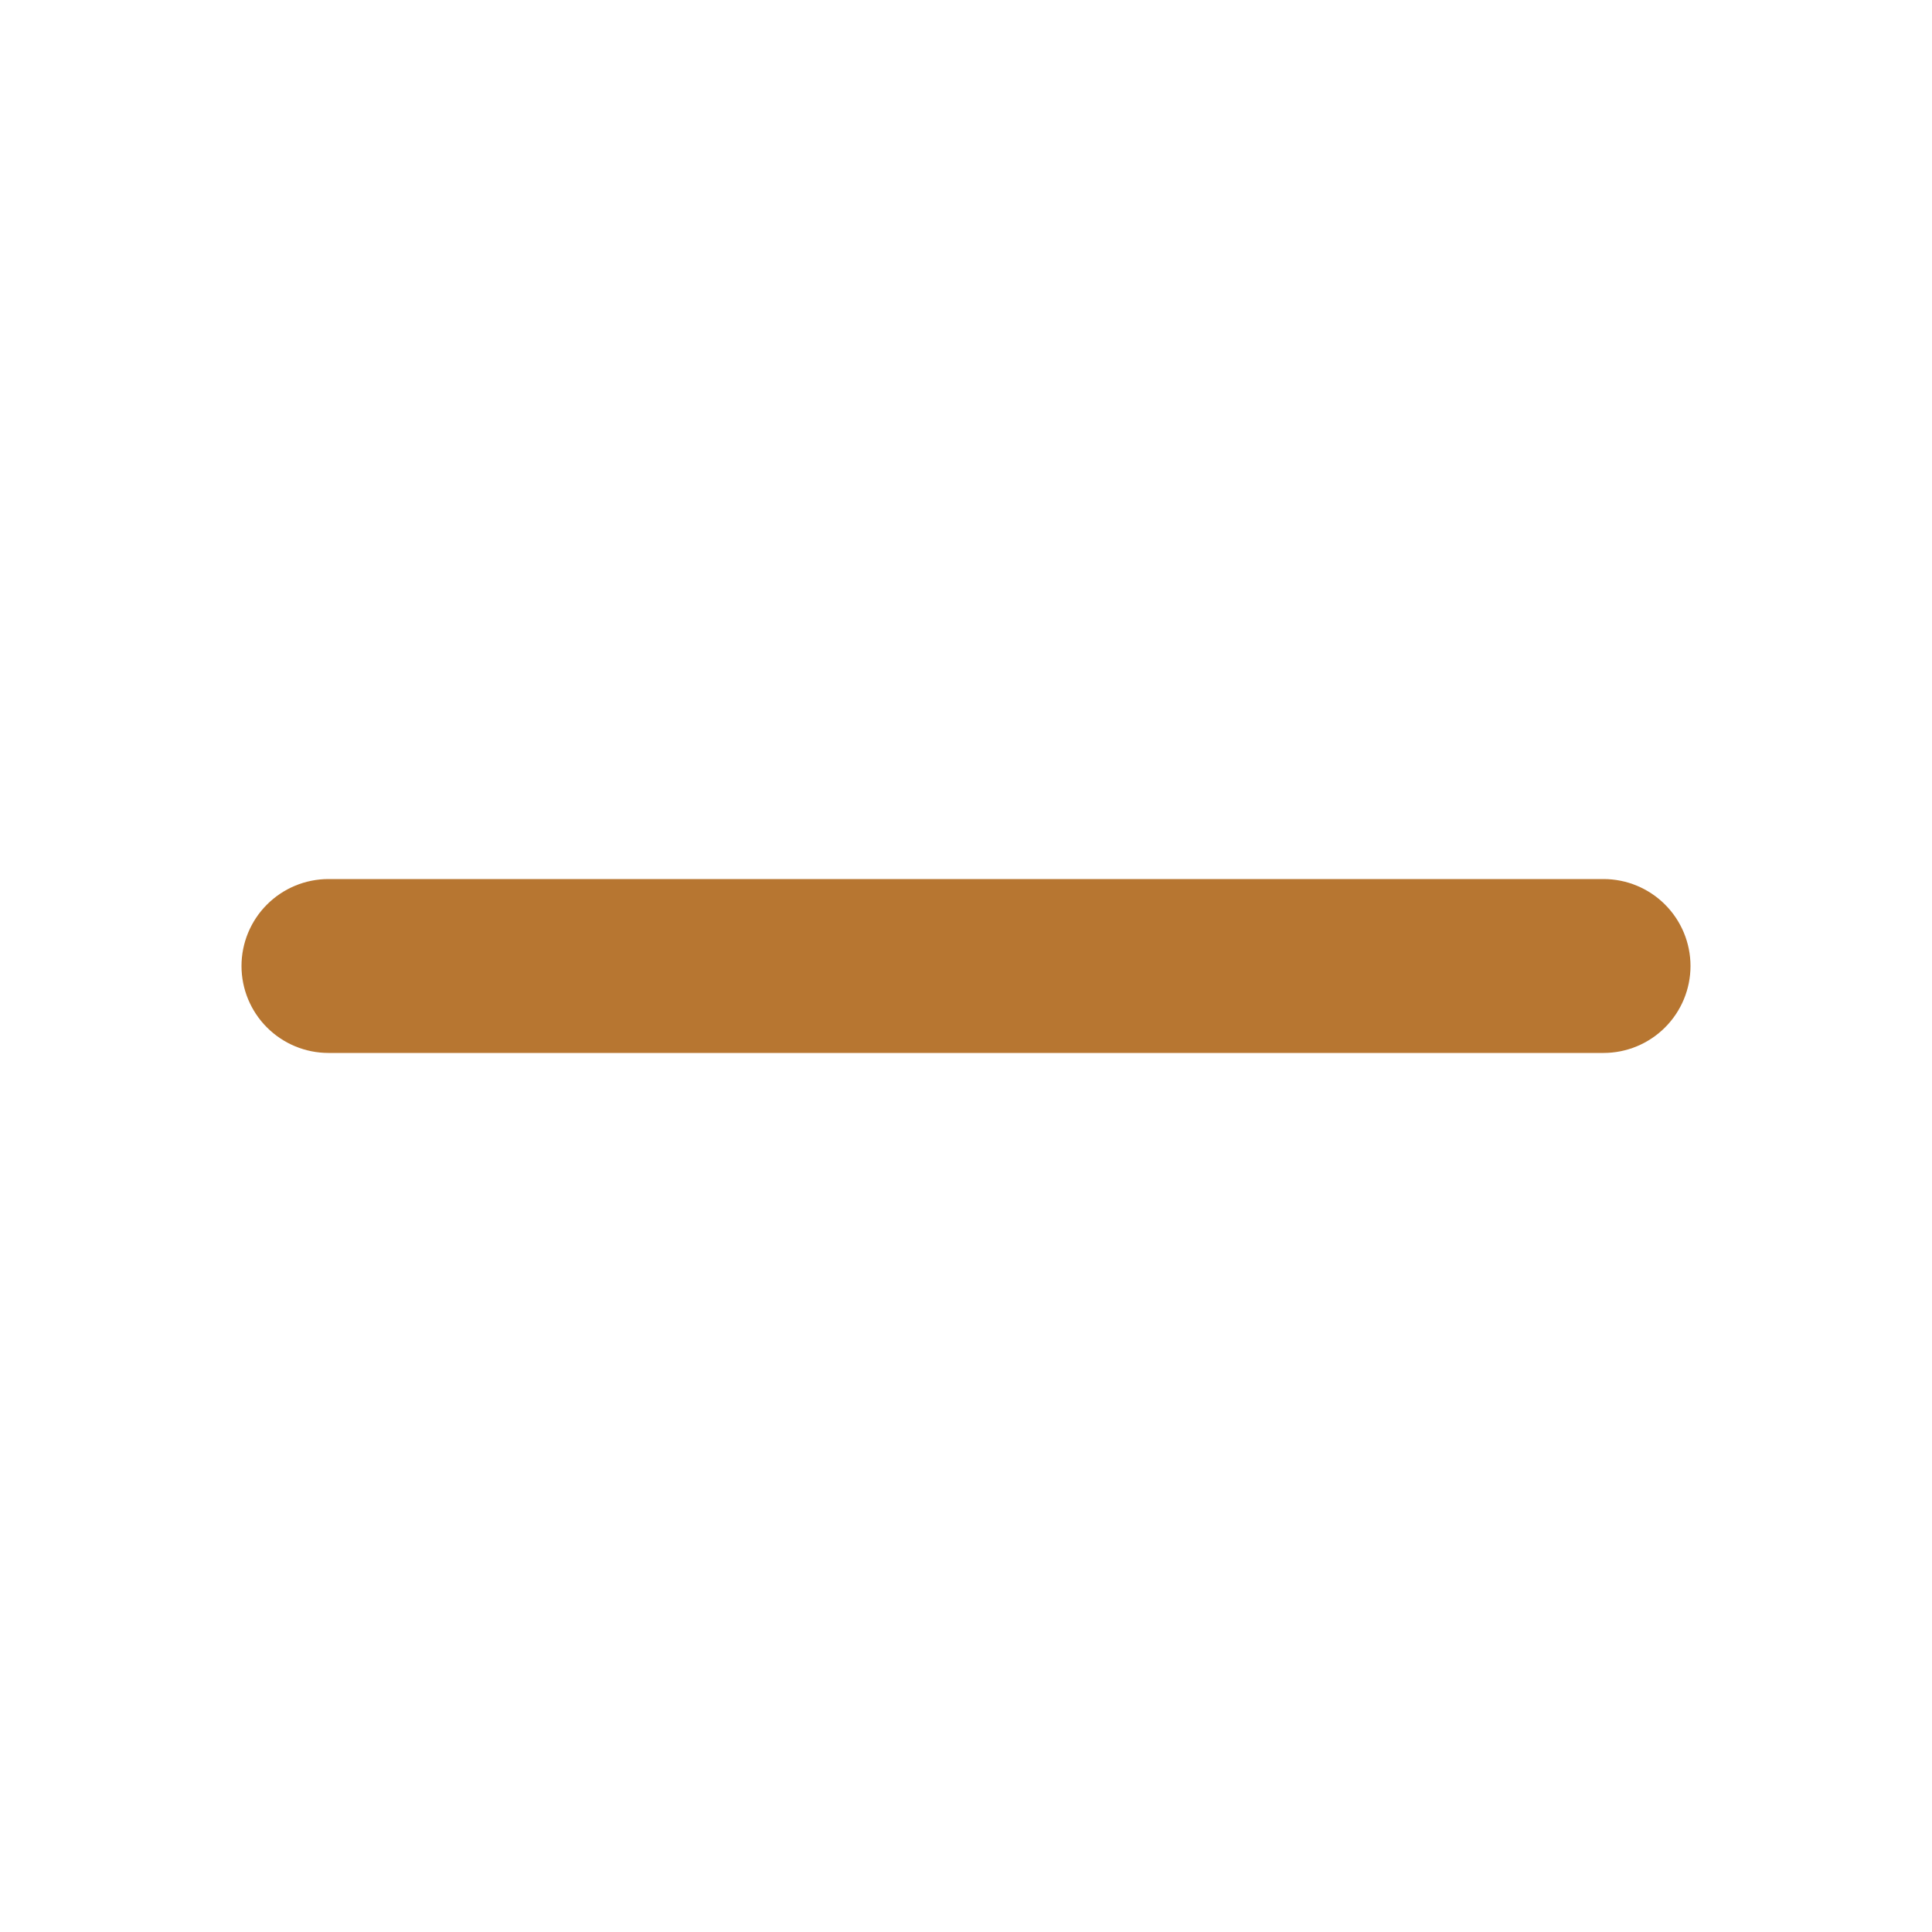
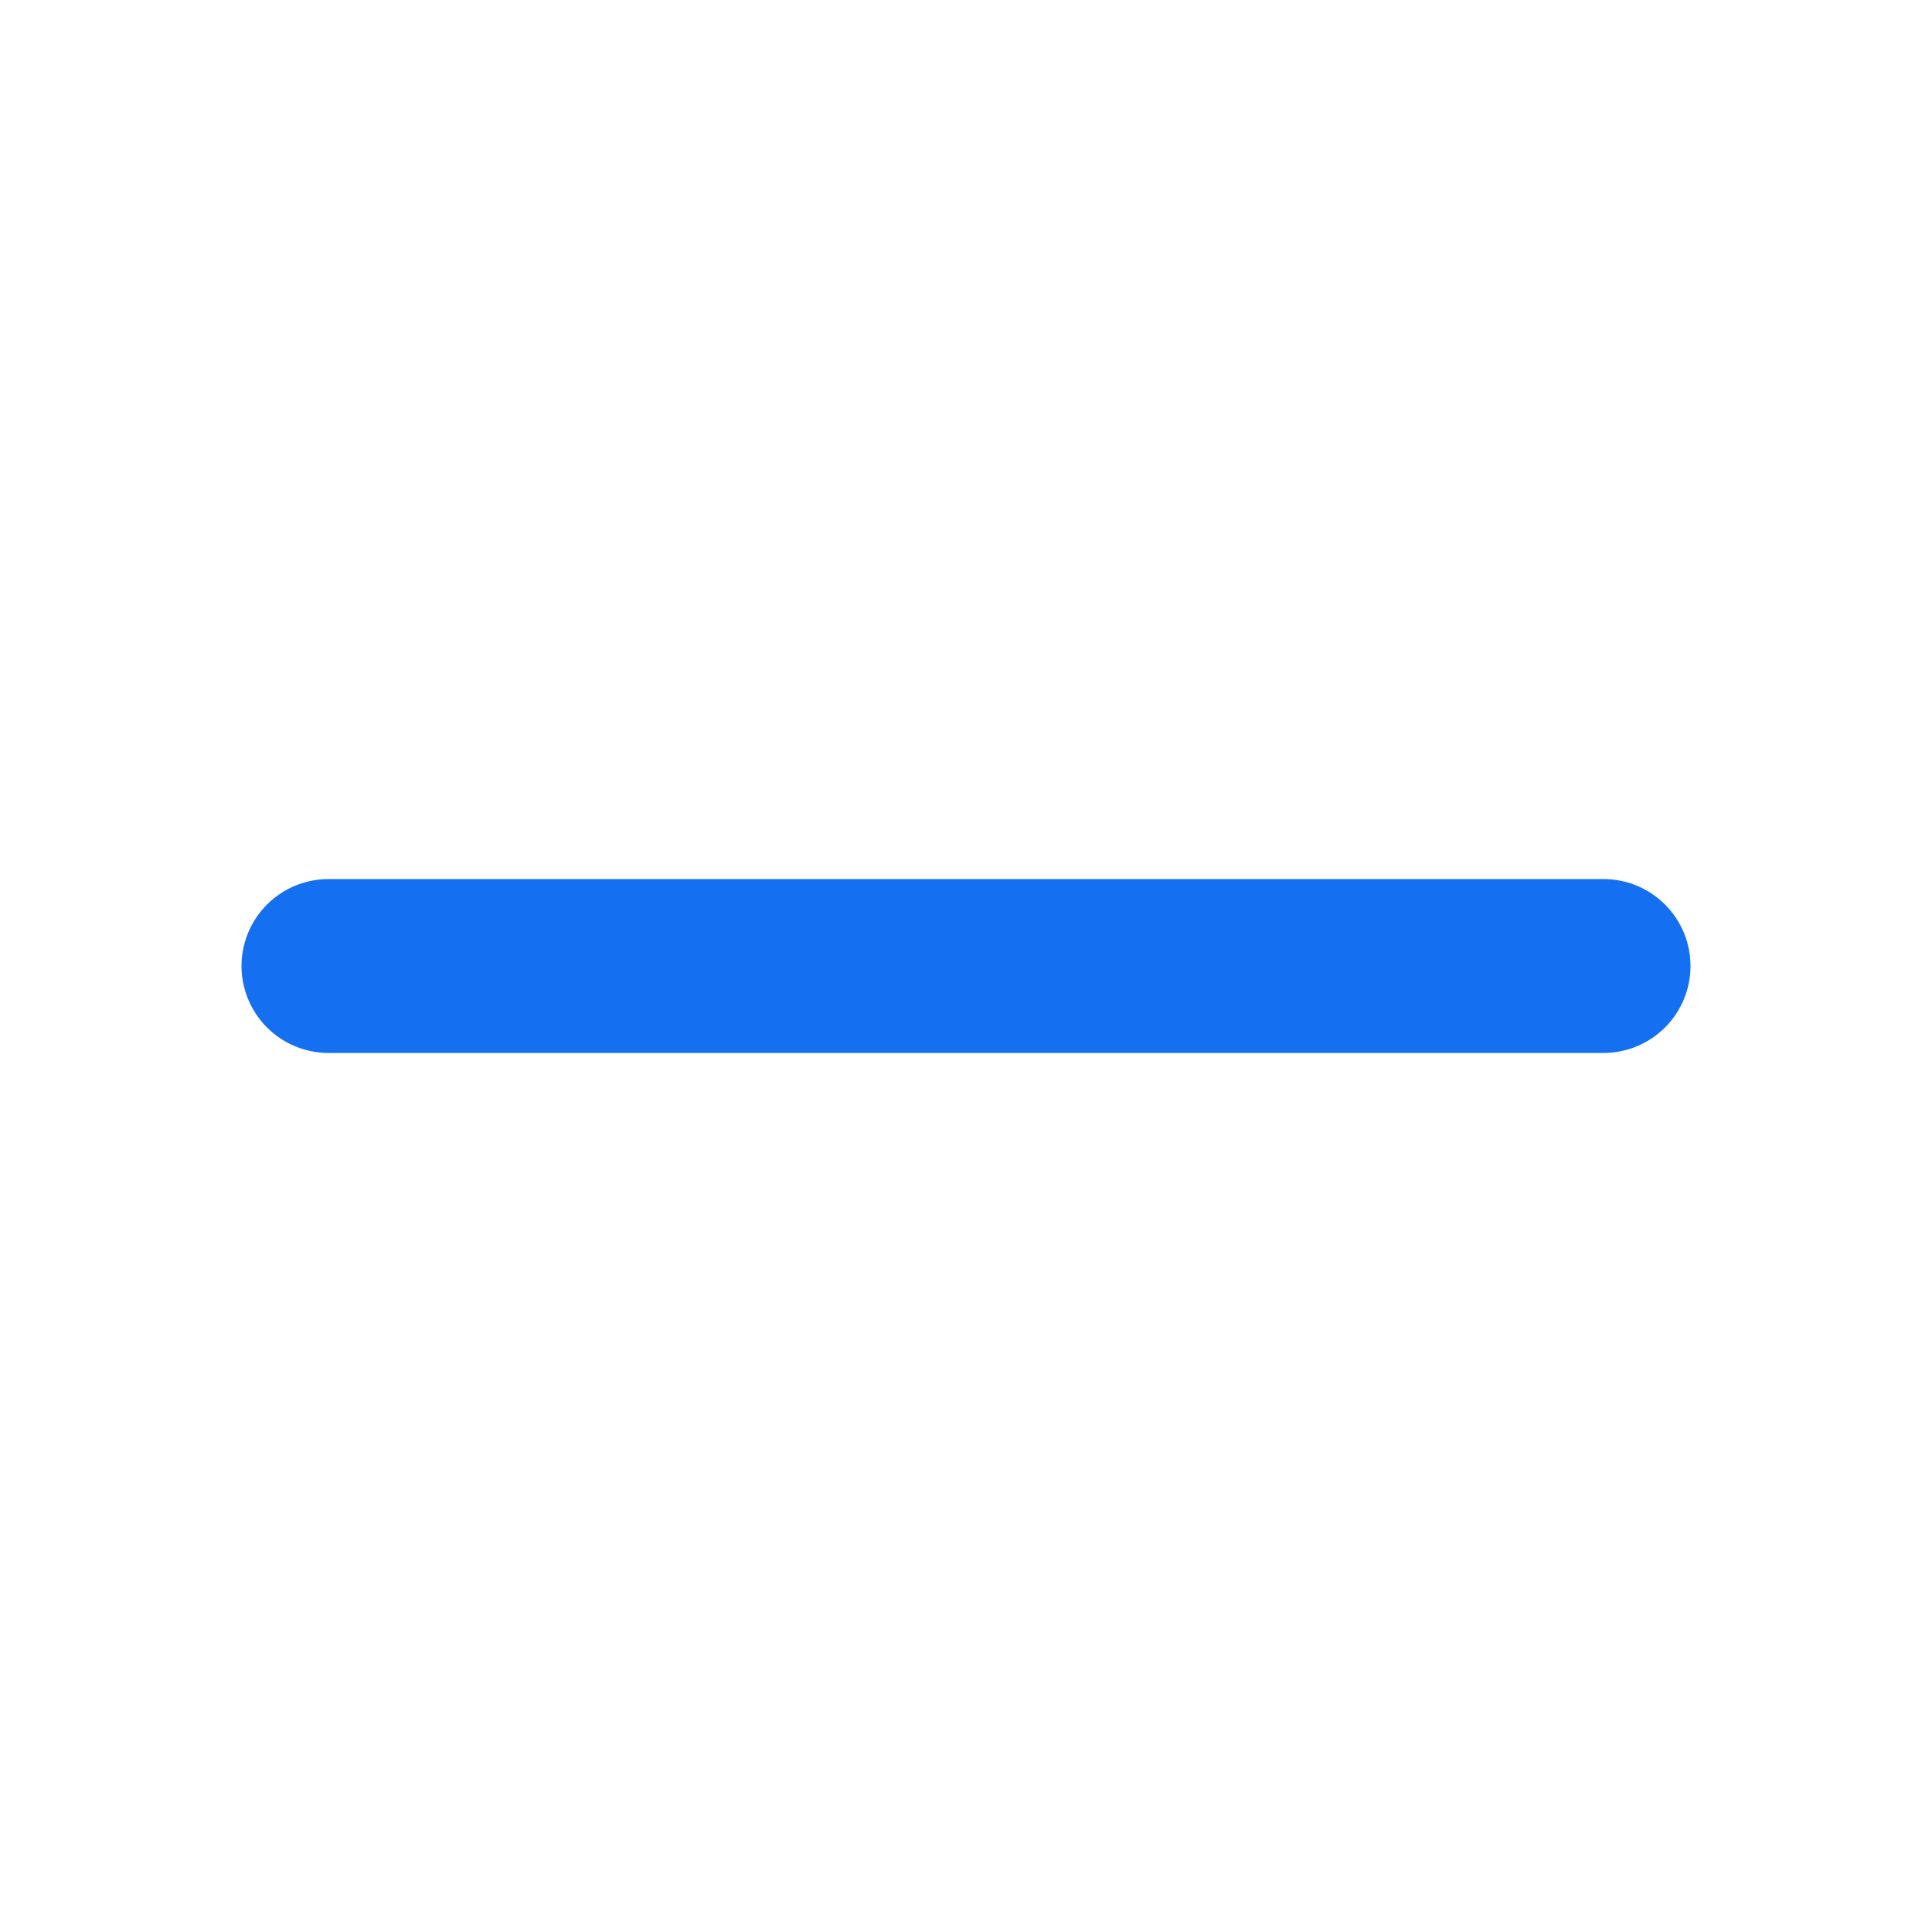
<svg xmlns="http://www.w3.org/2000/svg" width="32" height="32" viewBox="0 0 32 32" fill="none">
  <g id="Icons Huge">
-     <path id="Vector" d="M28 16C28 16.382 27.848 16.748 27.578 17.018C27.308 17.288 26.942 17.44 26.56 17.44H16H5.44C5.058 17.44 4.692 17.288 4.422 17.018C4.152 16.748 4 16.382 4 16C4 15.618 4.152 15.252 4.422 14.982C4.692 14.712 5.058 14.56 5.44 14.56H16H26.56C26.942 14.56 27.308 14.712 27.578 14.982C27.848 15.252 28 15.618 28 16Z" fill="#B77631" />
+     <path id="Vector" d="M28 16C28 16.382 27.848 16.748 27.578 17.018C27.308 17.288 26.942 17.44 26.56 17.44H16H5.44C5.058 17.44 4.692 17.288 4.422 17.018C4.152 16.748 4 16.382 4 16C4 15.618 4.152 15.252 4.422 14.982C4.692 14.712 5.058 14.56 5.44 14.56H16H26.56C26.942 14.56 27.308 14.712 27.578 14.982C27.848 15.252 28 15.618 28 16Z" fill="#156FF1" />
  </g>
</svg>
